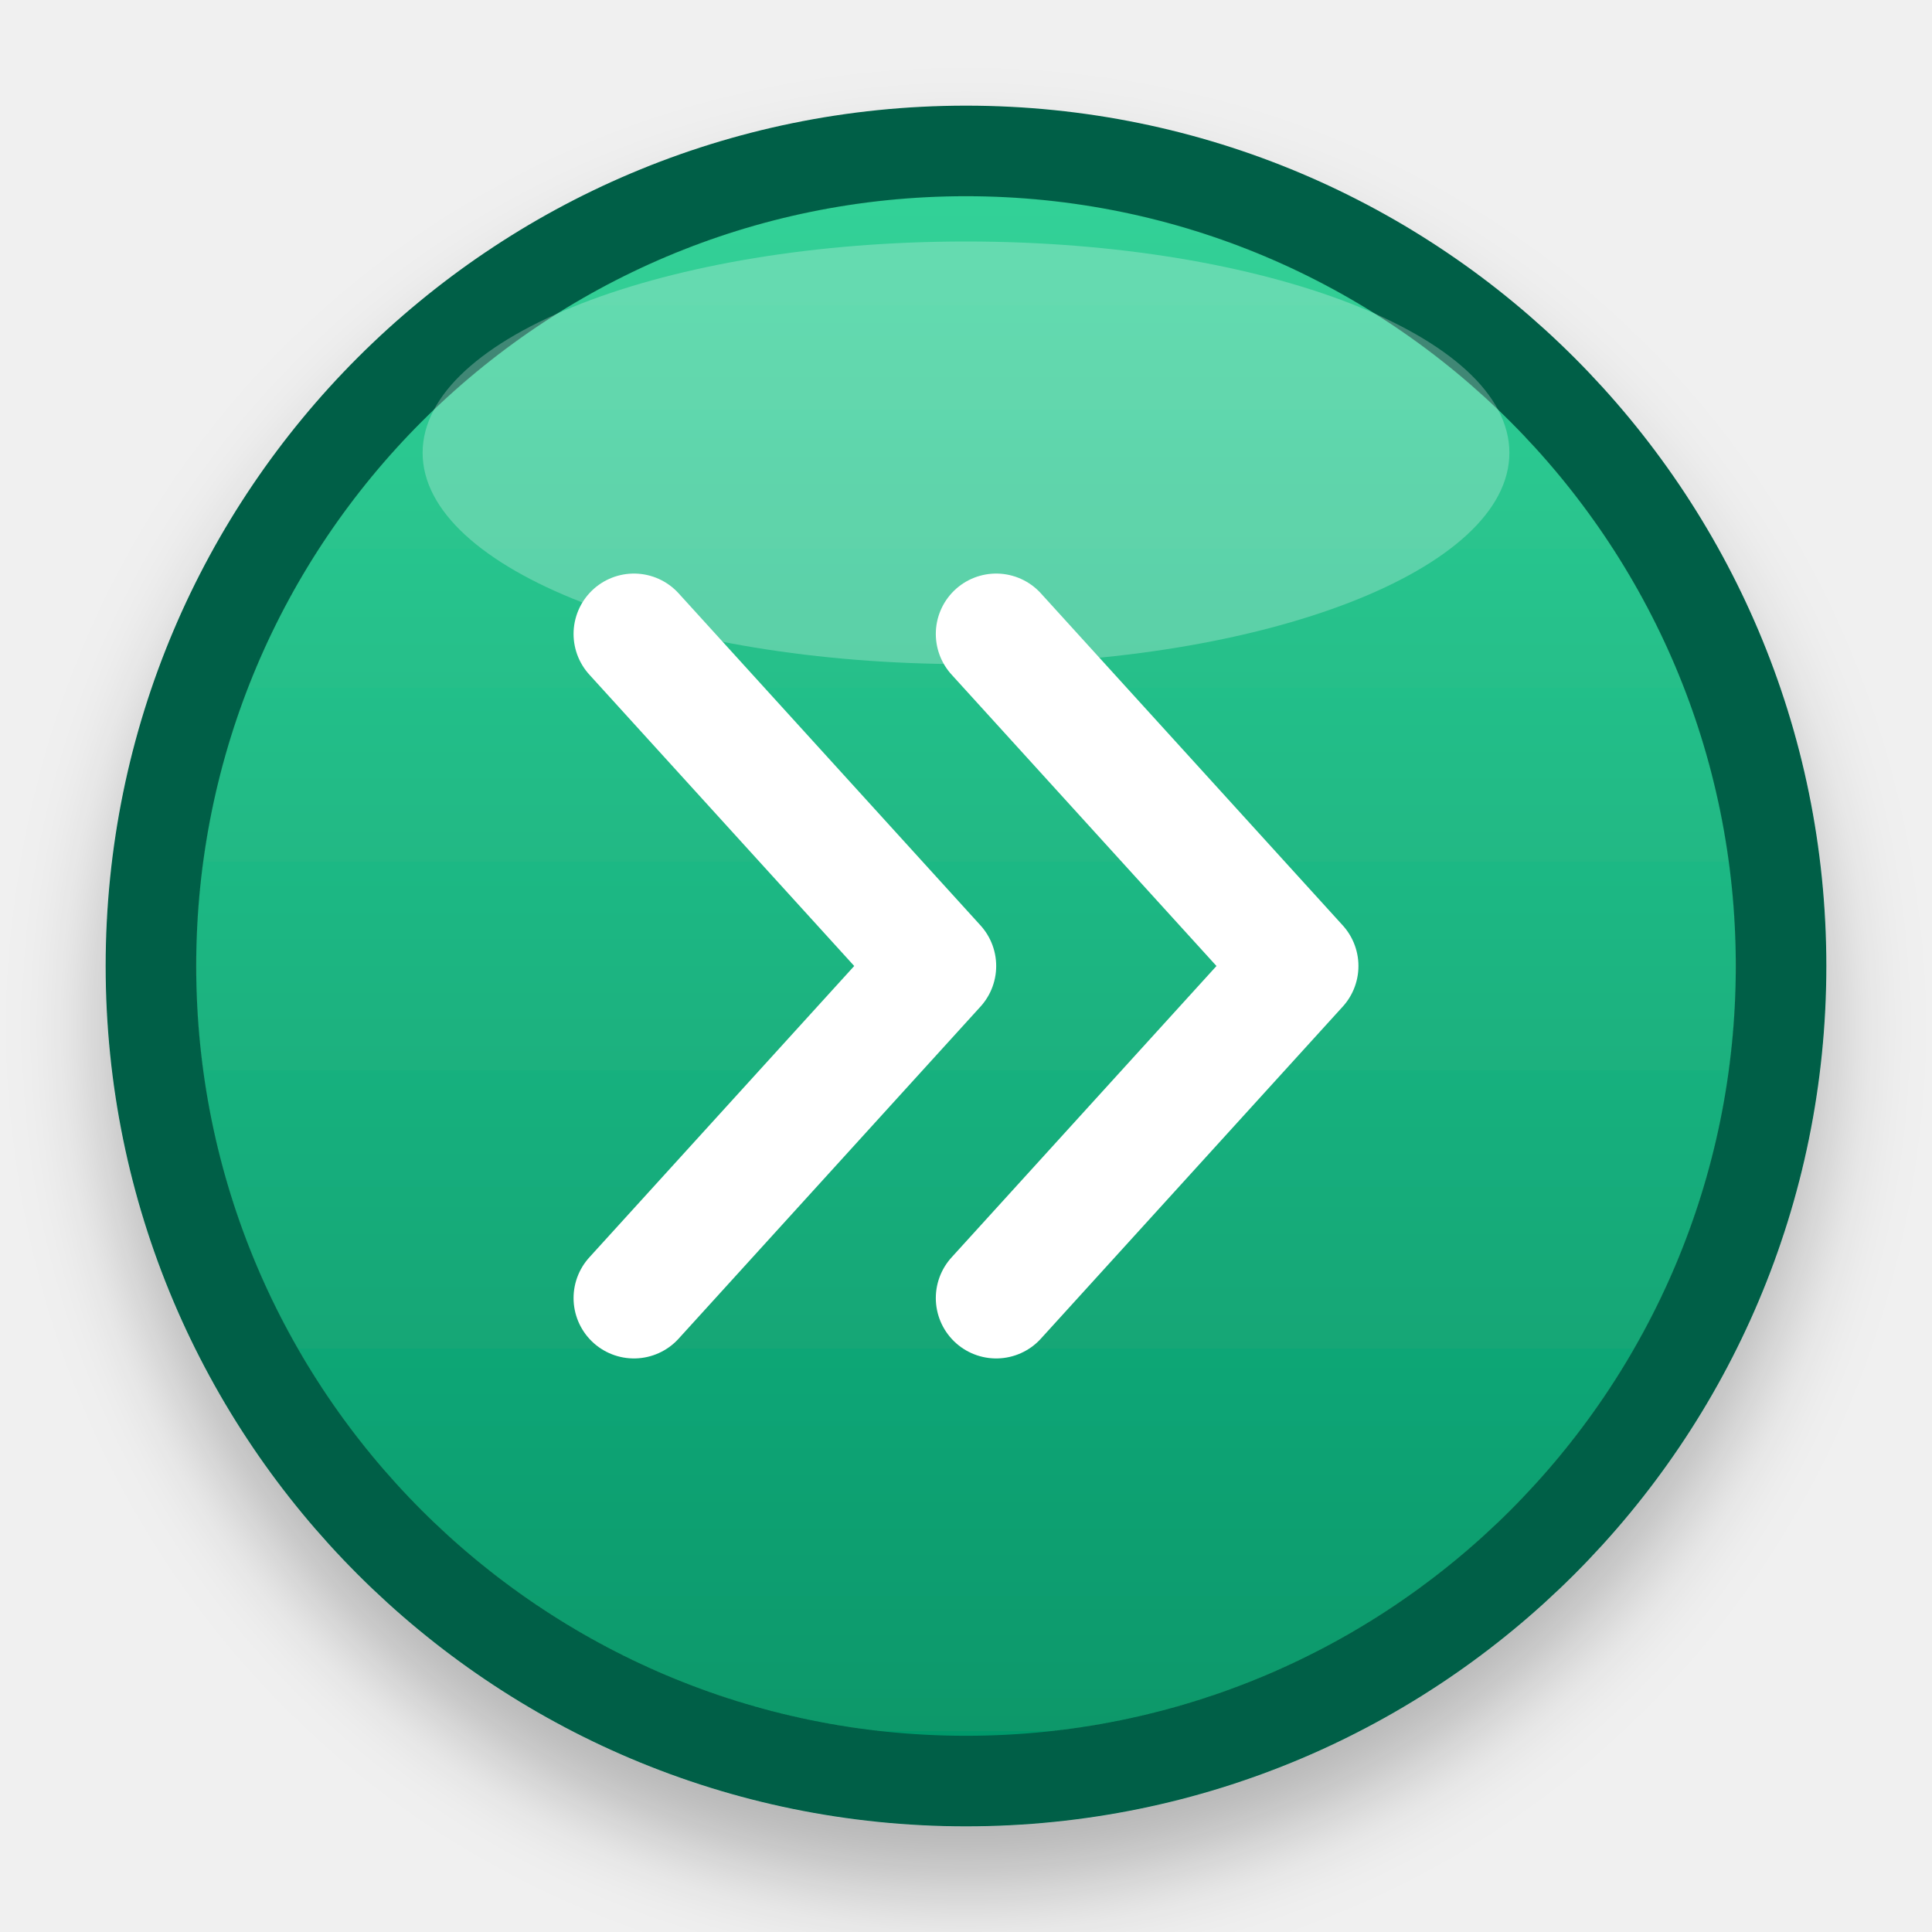
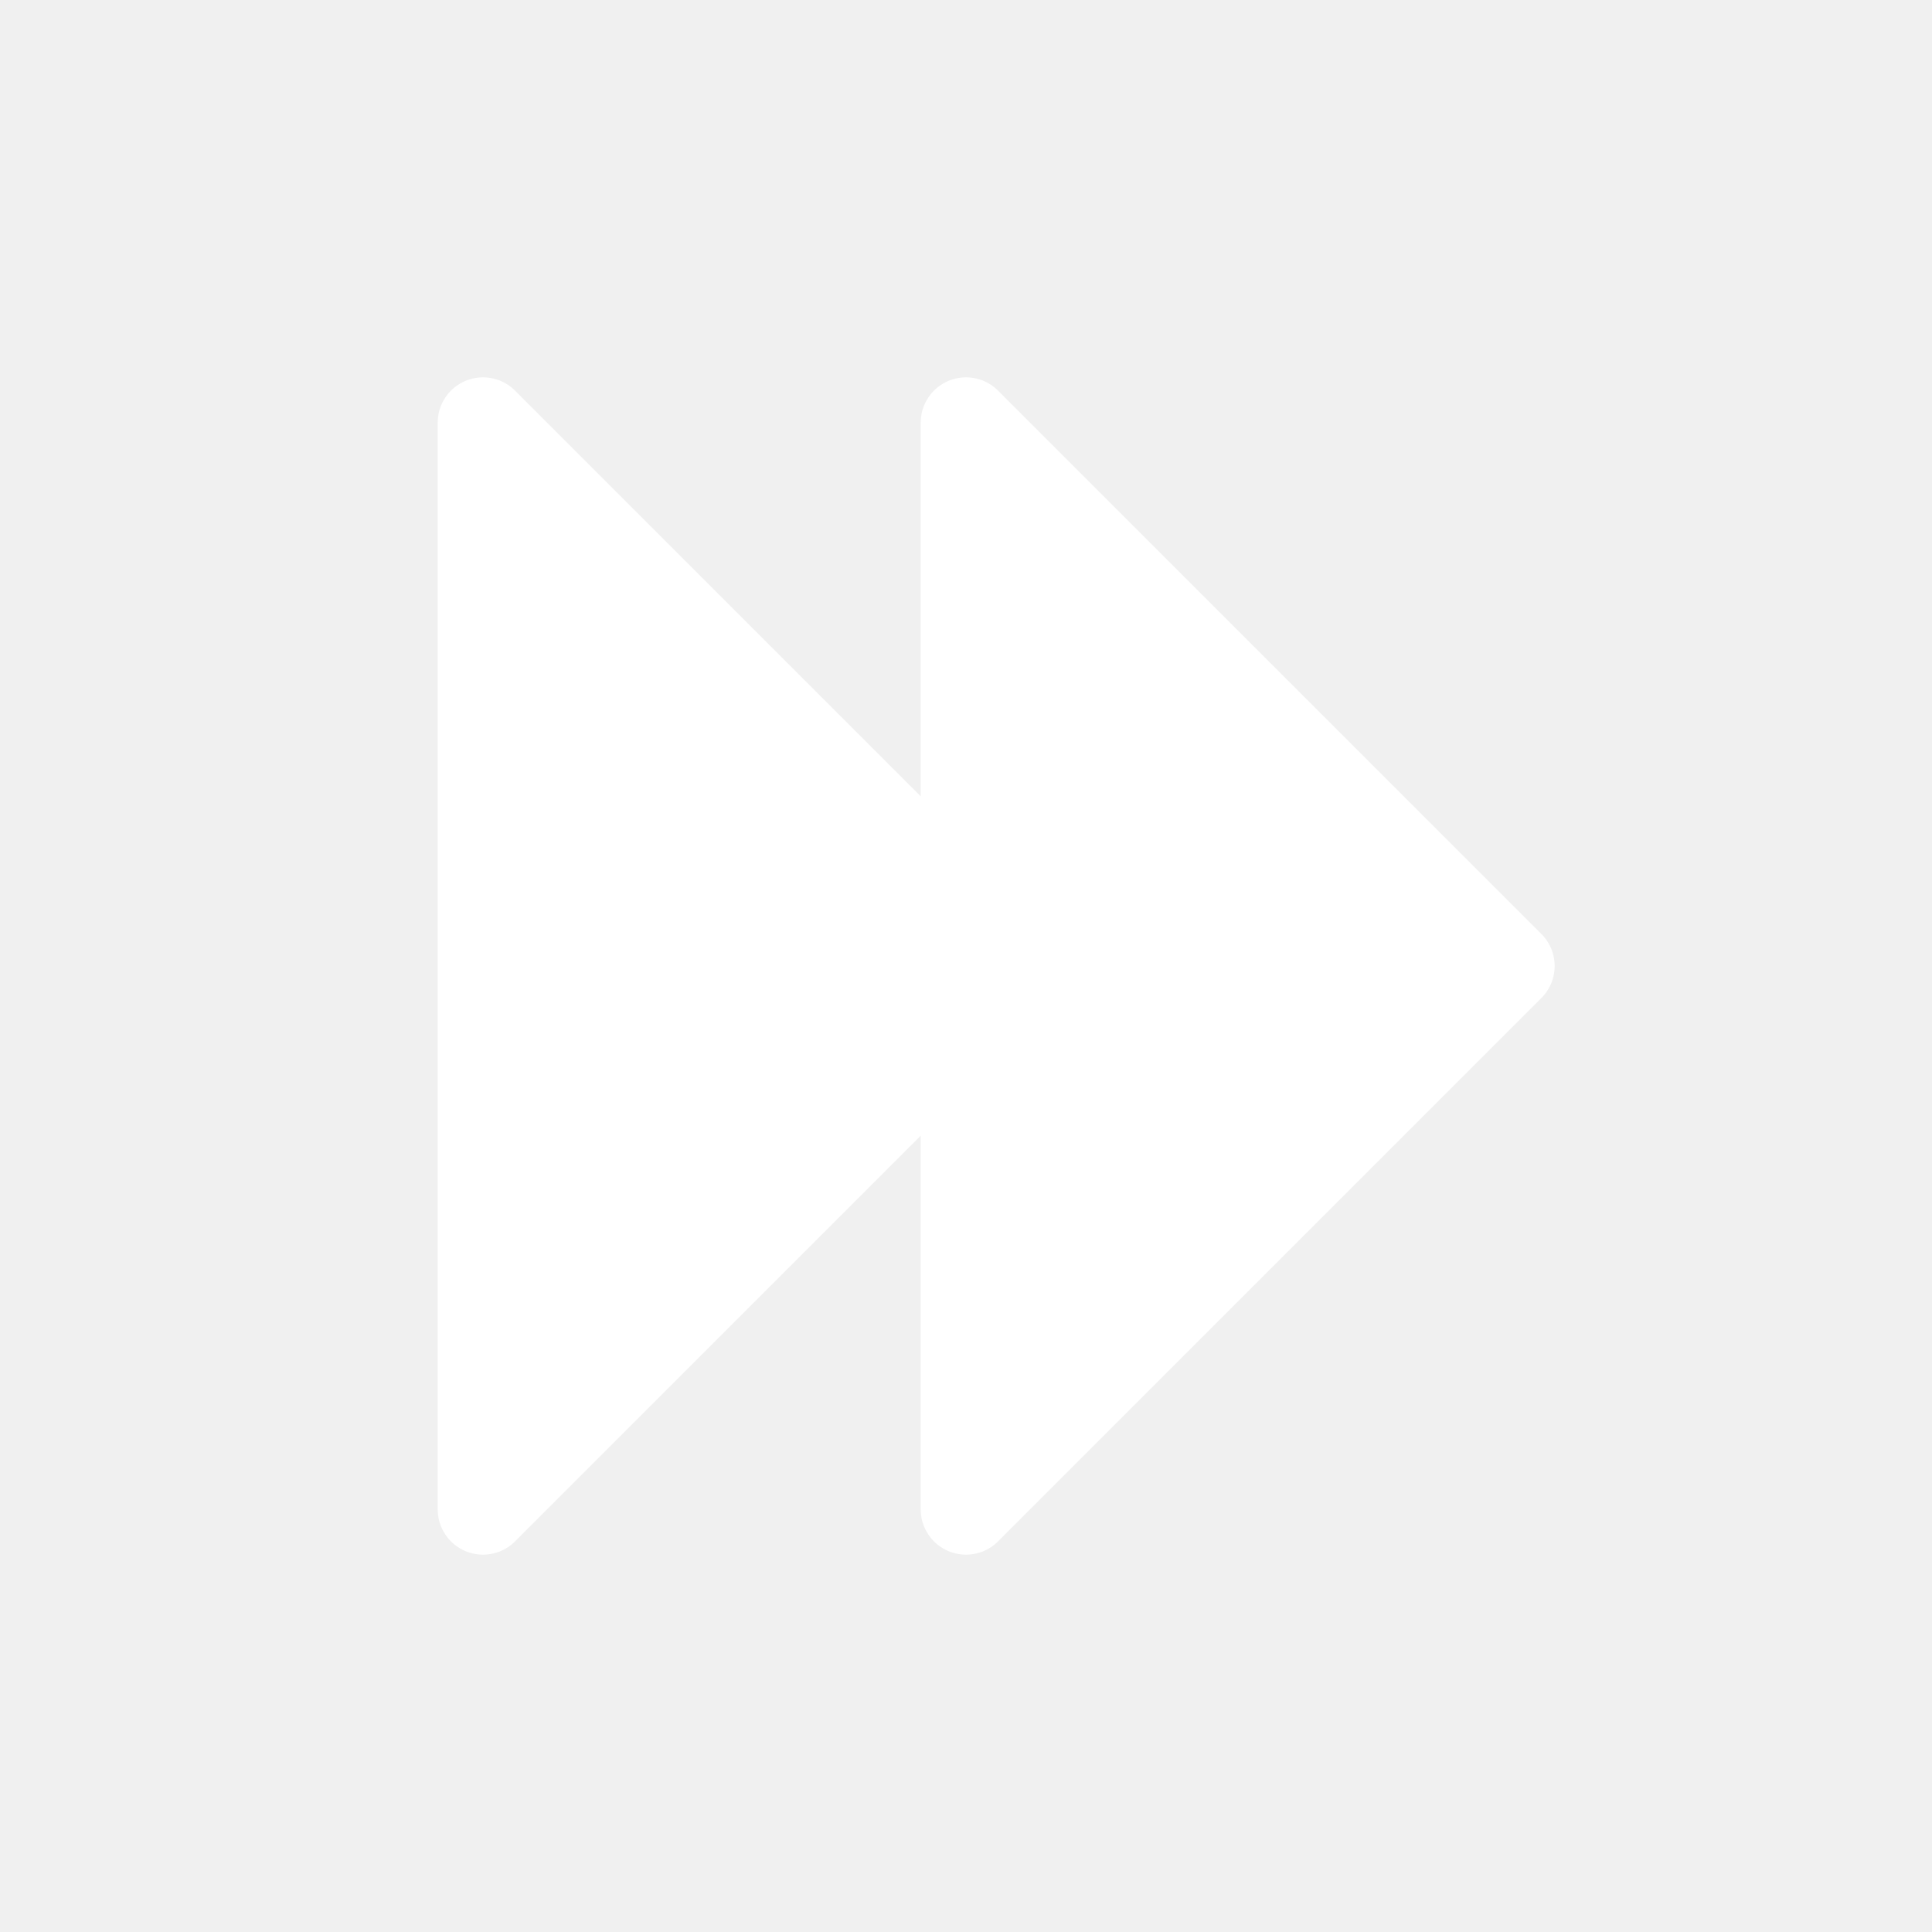
- <svg xmlns="http://www.w3.org/2000/svg" viewBox="0 0 128 128" width="128" height="128">
-   <defs>
-     <linearGradient id="bg_emerald" x1="0" y1="0" x2="0" y2="1">
-       <stop offset="0%" stop-color="#34d399" />
-       <stop offset="100%" stop-color="#059669" />
-     </linearGradient>
-     <filter id="shadow" x="-20%" y="-20%" width="140%" height="140%">
-       <feDropShadow dx="0" dy="4" stdDeviation="3" flood-color="#000000" flood-opacity="0.25" />
-     </filter>
-   </defs>
-   <circle cx="64" cy="64" r="54" fill="url(#bg_emerald)" stroke="#065f46" stroke-width="6" filter="url(#shadow)" />
-   <ellipse cx="64" cy="30" rx="36" ry="14" fill="#ffffff" fill-opacity="0.25" />
-   <path d="M42 42 L62 64 L42 86" fill="none" stroke="#ffffff" stroke-width="8" stroke-linecap="round" stroke-linejoin="round" />
-   <path d="M66 42 L86 64 L66 86" fill="none" stroke="#ffffff" stroke-width="8" stroke-linecap="round" stroke-linejoin="round" />
+ <svg xmlns="http://www.w3.org/2000/svg" viewBox="0 0 64 64" width="64" height="64">
+   <polygon points="16,14 34,32 16,50" fill="#ffffff" stroke="#ffffff" stroke-width="3" stroke-linejoin="round" />
+   <polygon points="32,14 50,32 32,50" fill="#ffffff" stroke="#ffffff" stroke-width="3" stroke-linejoin="round" />
</svg>
